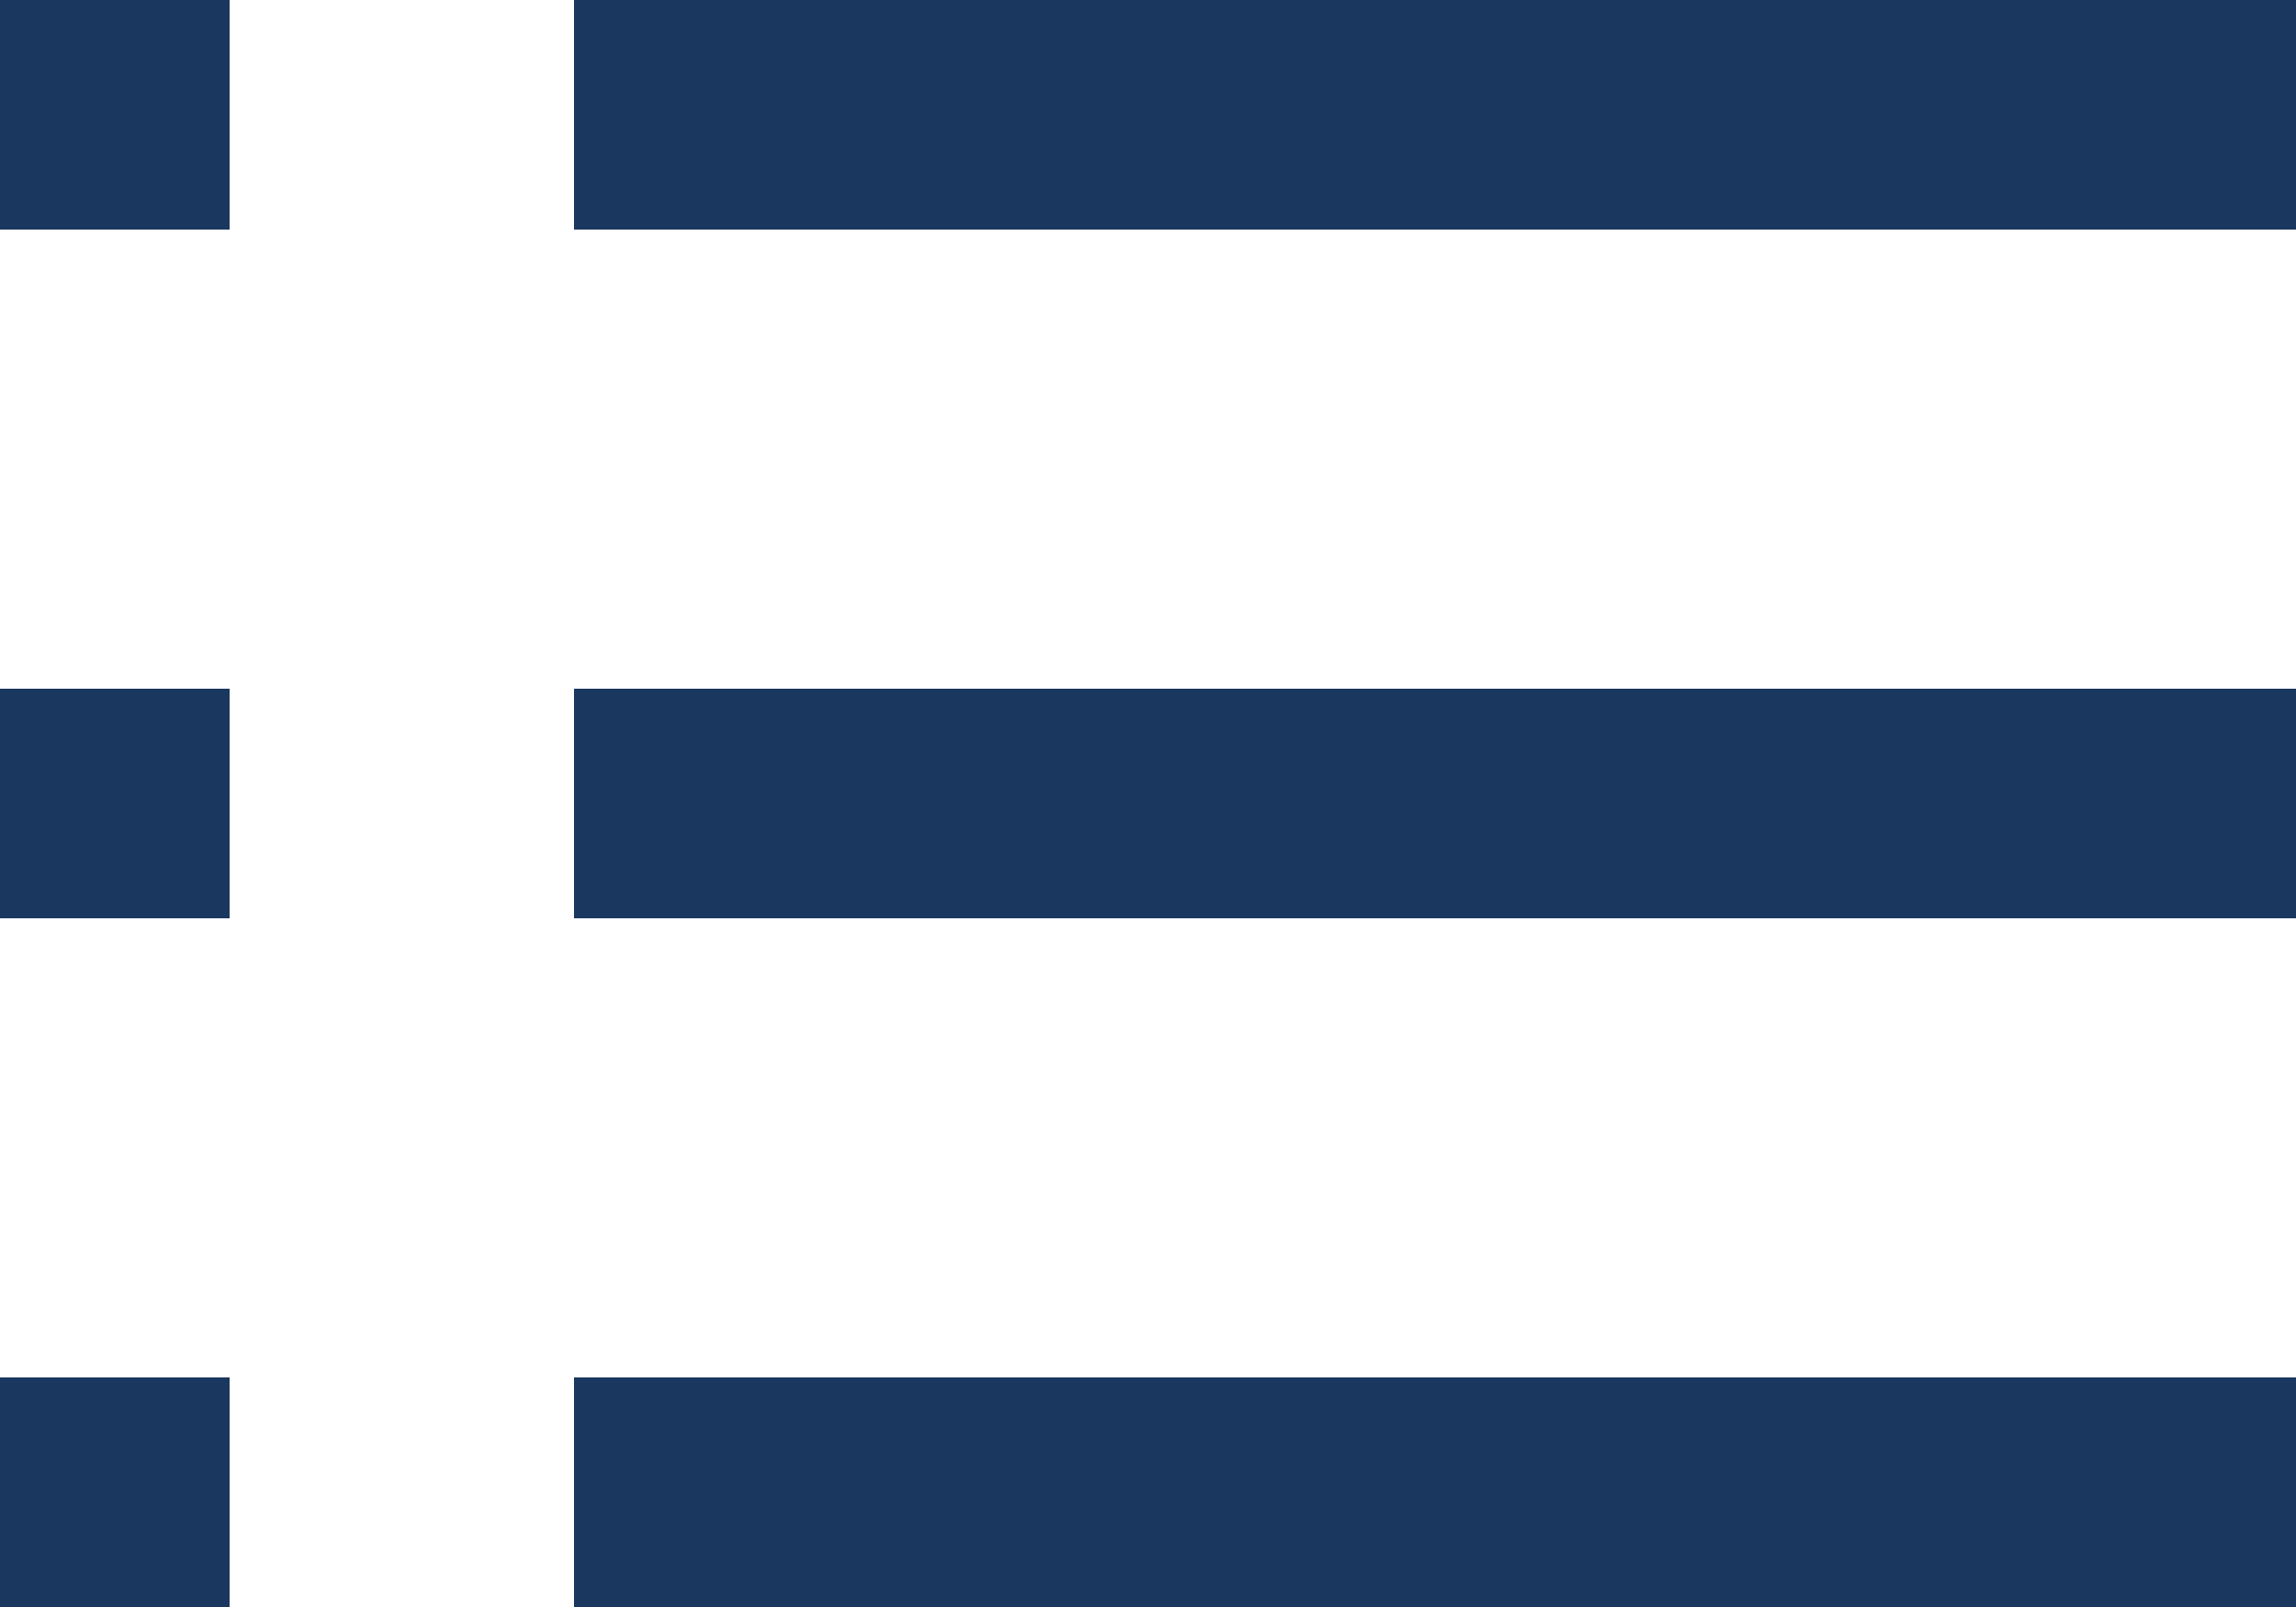
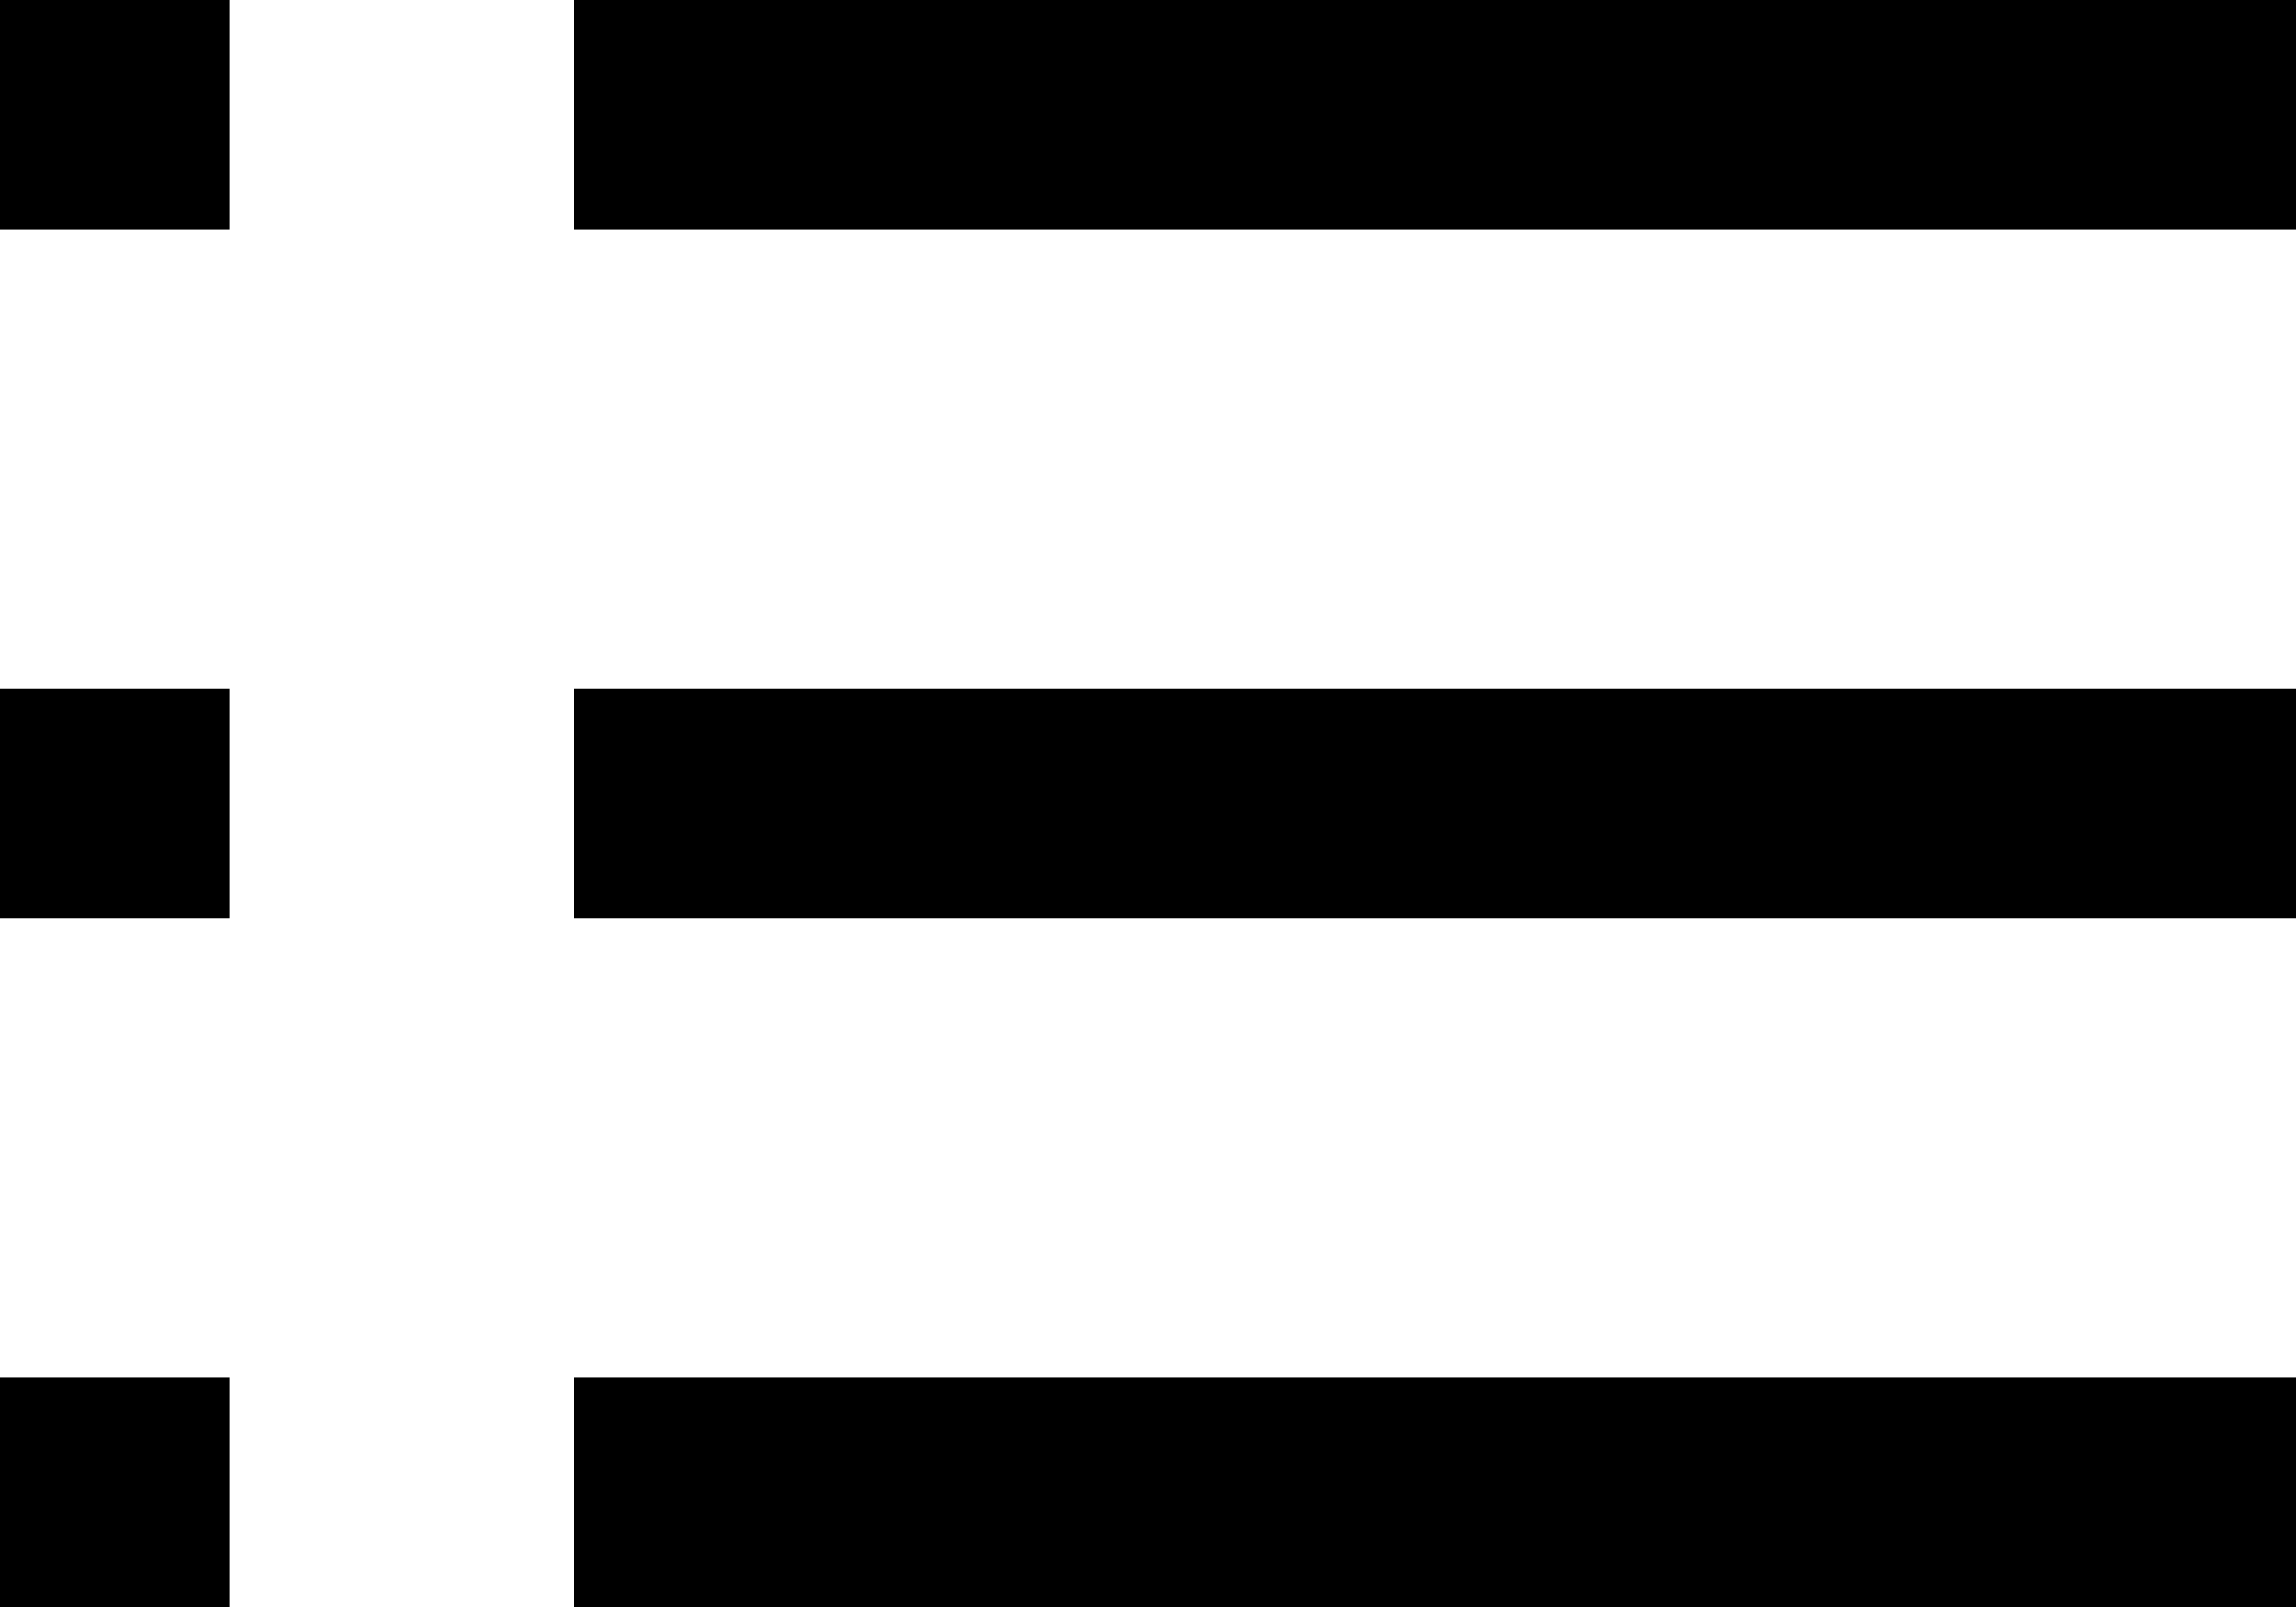
<svg xmlns="http://www.w3.org/2000/svg" width="20" height="14" viewBox="0 0 20 14" fill="none">
-   <rect width="2" height="2" fill="#1A3760" />
-   <rect y="6" width="2" height="2" fill="#1A3760" />
-   <rect y="12" width="2" height="2" fill="#1A3760" />
-   <rect x="5" width="15" height="2" fill="#1A3760" />
-   <rect x="5" y="6" width="15" height="2" fill="#1A3760" />
-   <rect x="5" y="12" width="15" height="2" fill="#1A3760" />
+   <rect width="2" height="2" fill="black" />
+   <rect y="6" width="2" height="2" fill="black" />
+   <rect y="12" width="2" height="2" fill="black" />
+   <rect x="5" width="15" height="2" fill="black" />
+   <rect x="5" y="6" width="15" height="2" fill="black" />
+   <rect x="5" y="12" width="15" height="2" fill="black" />
</svg>
